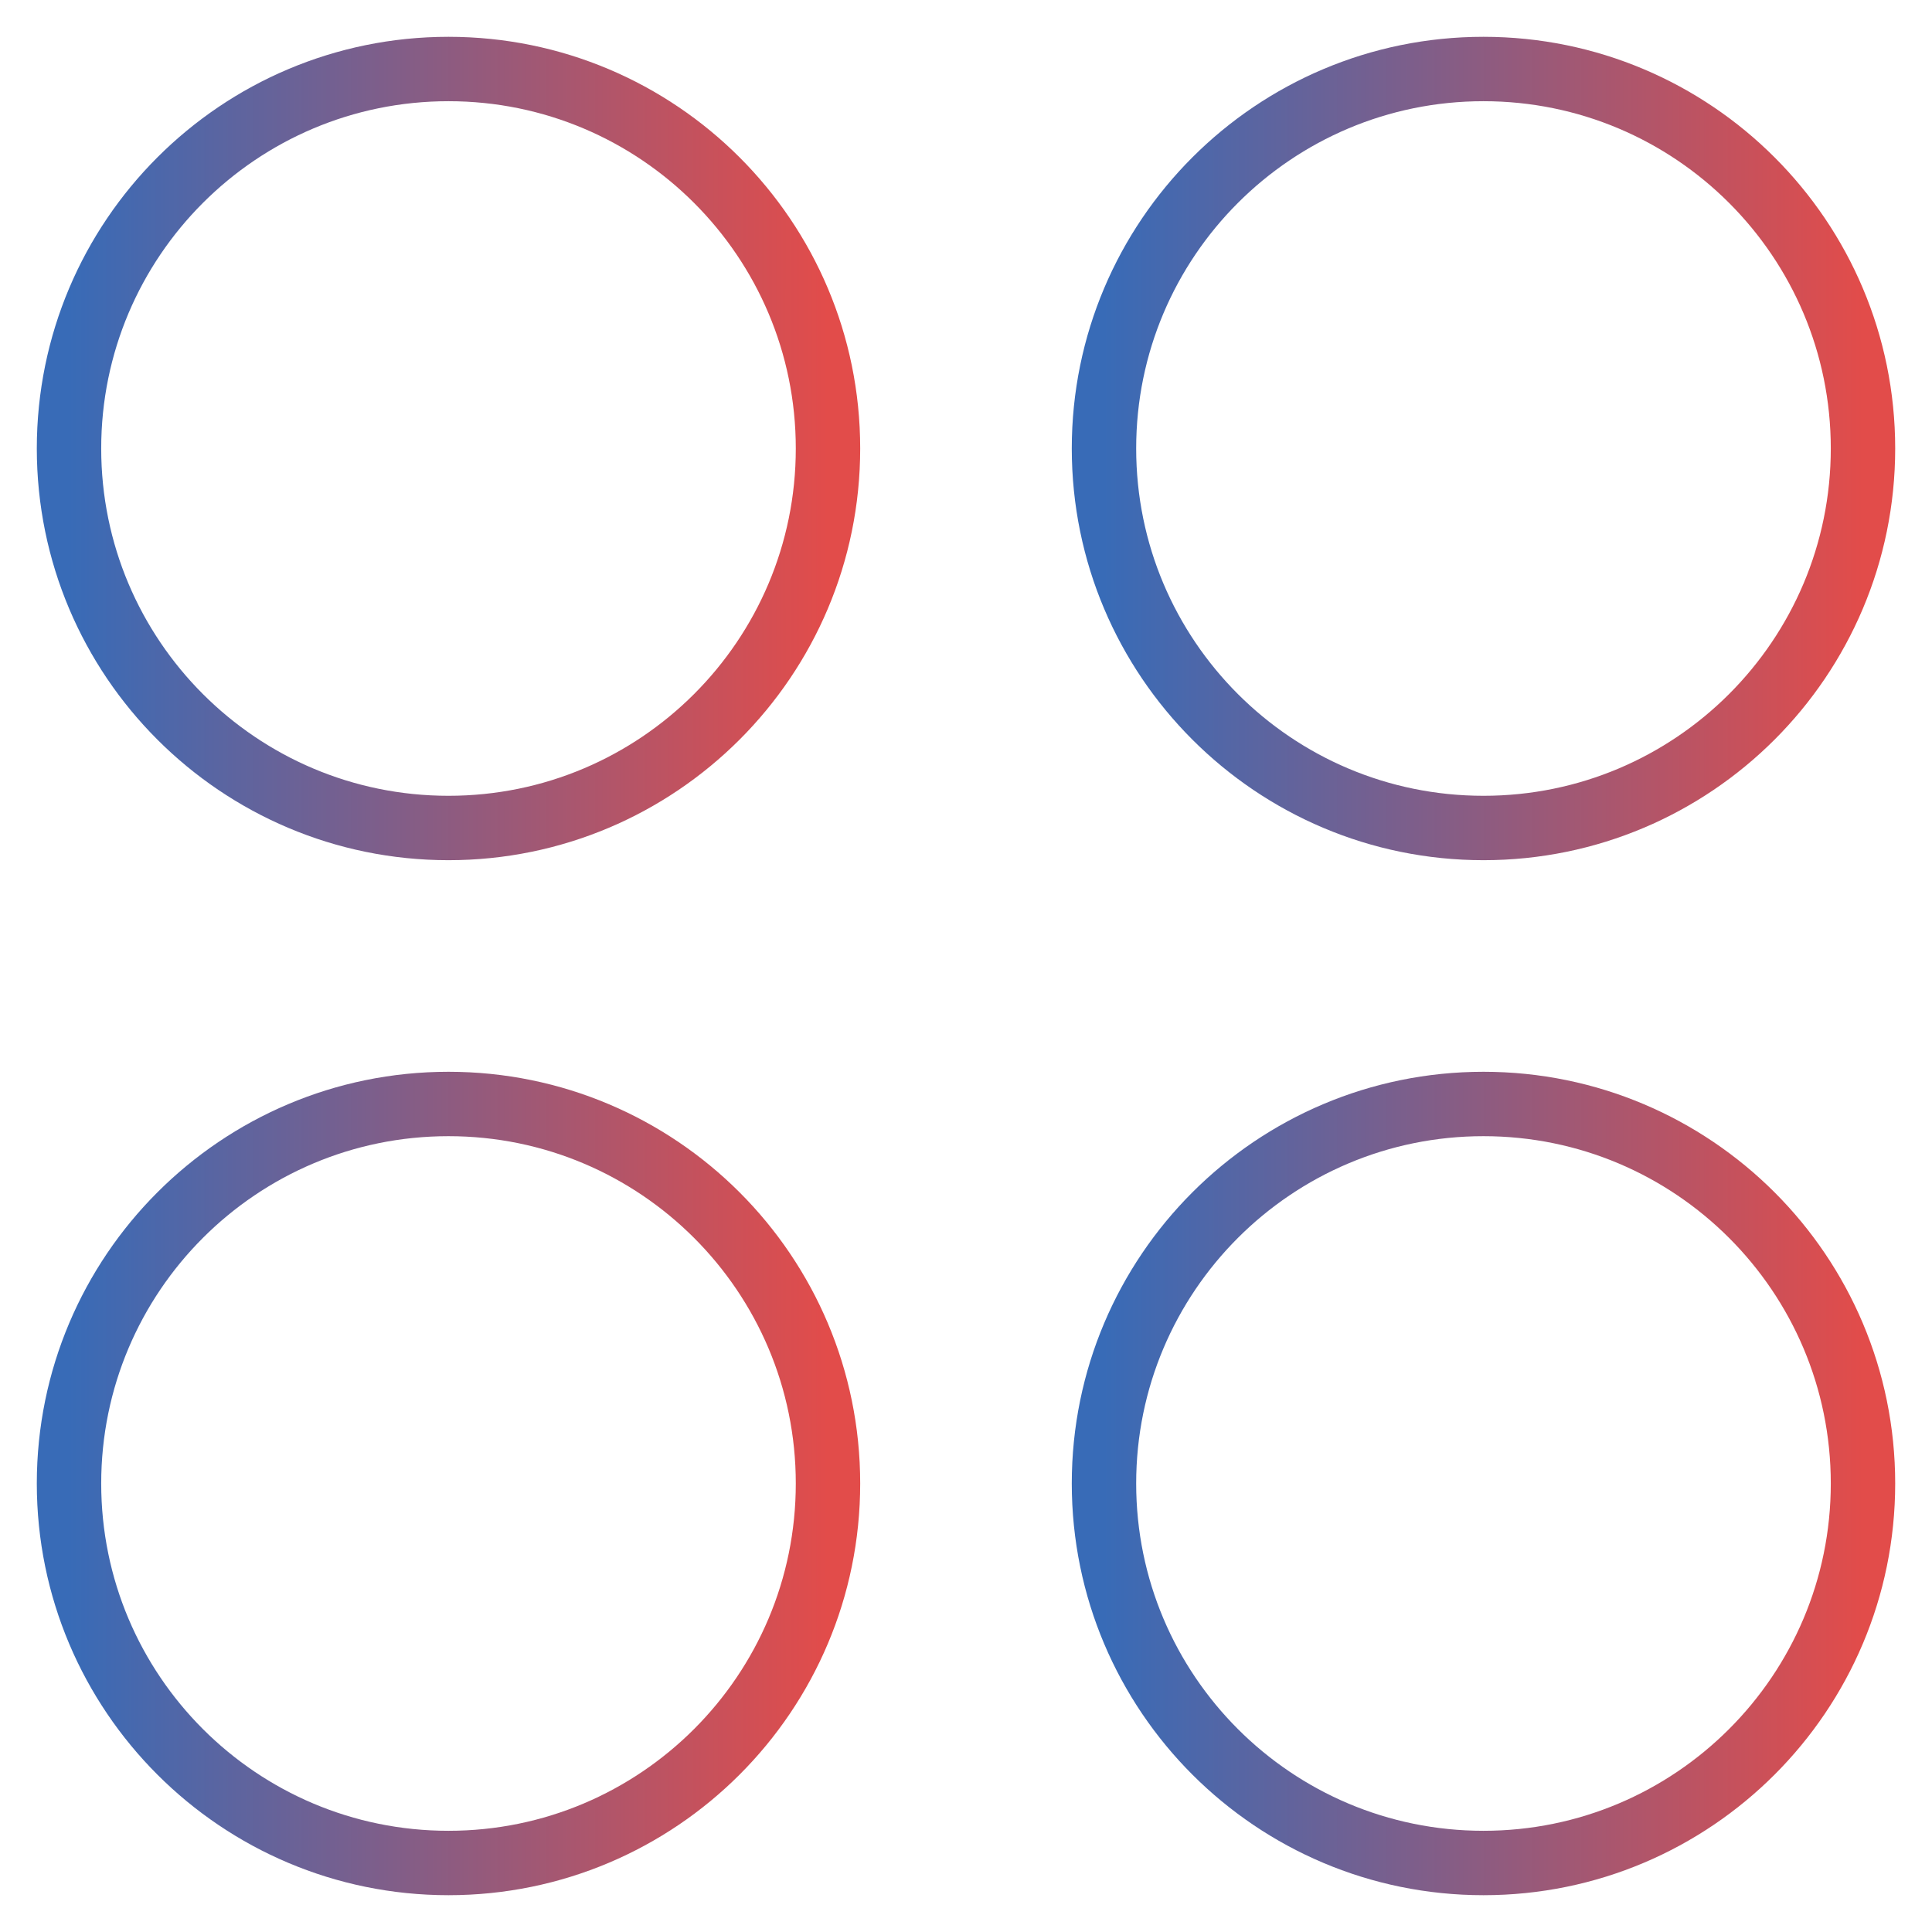
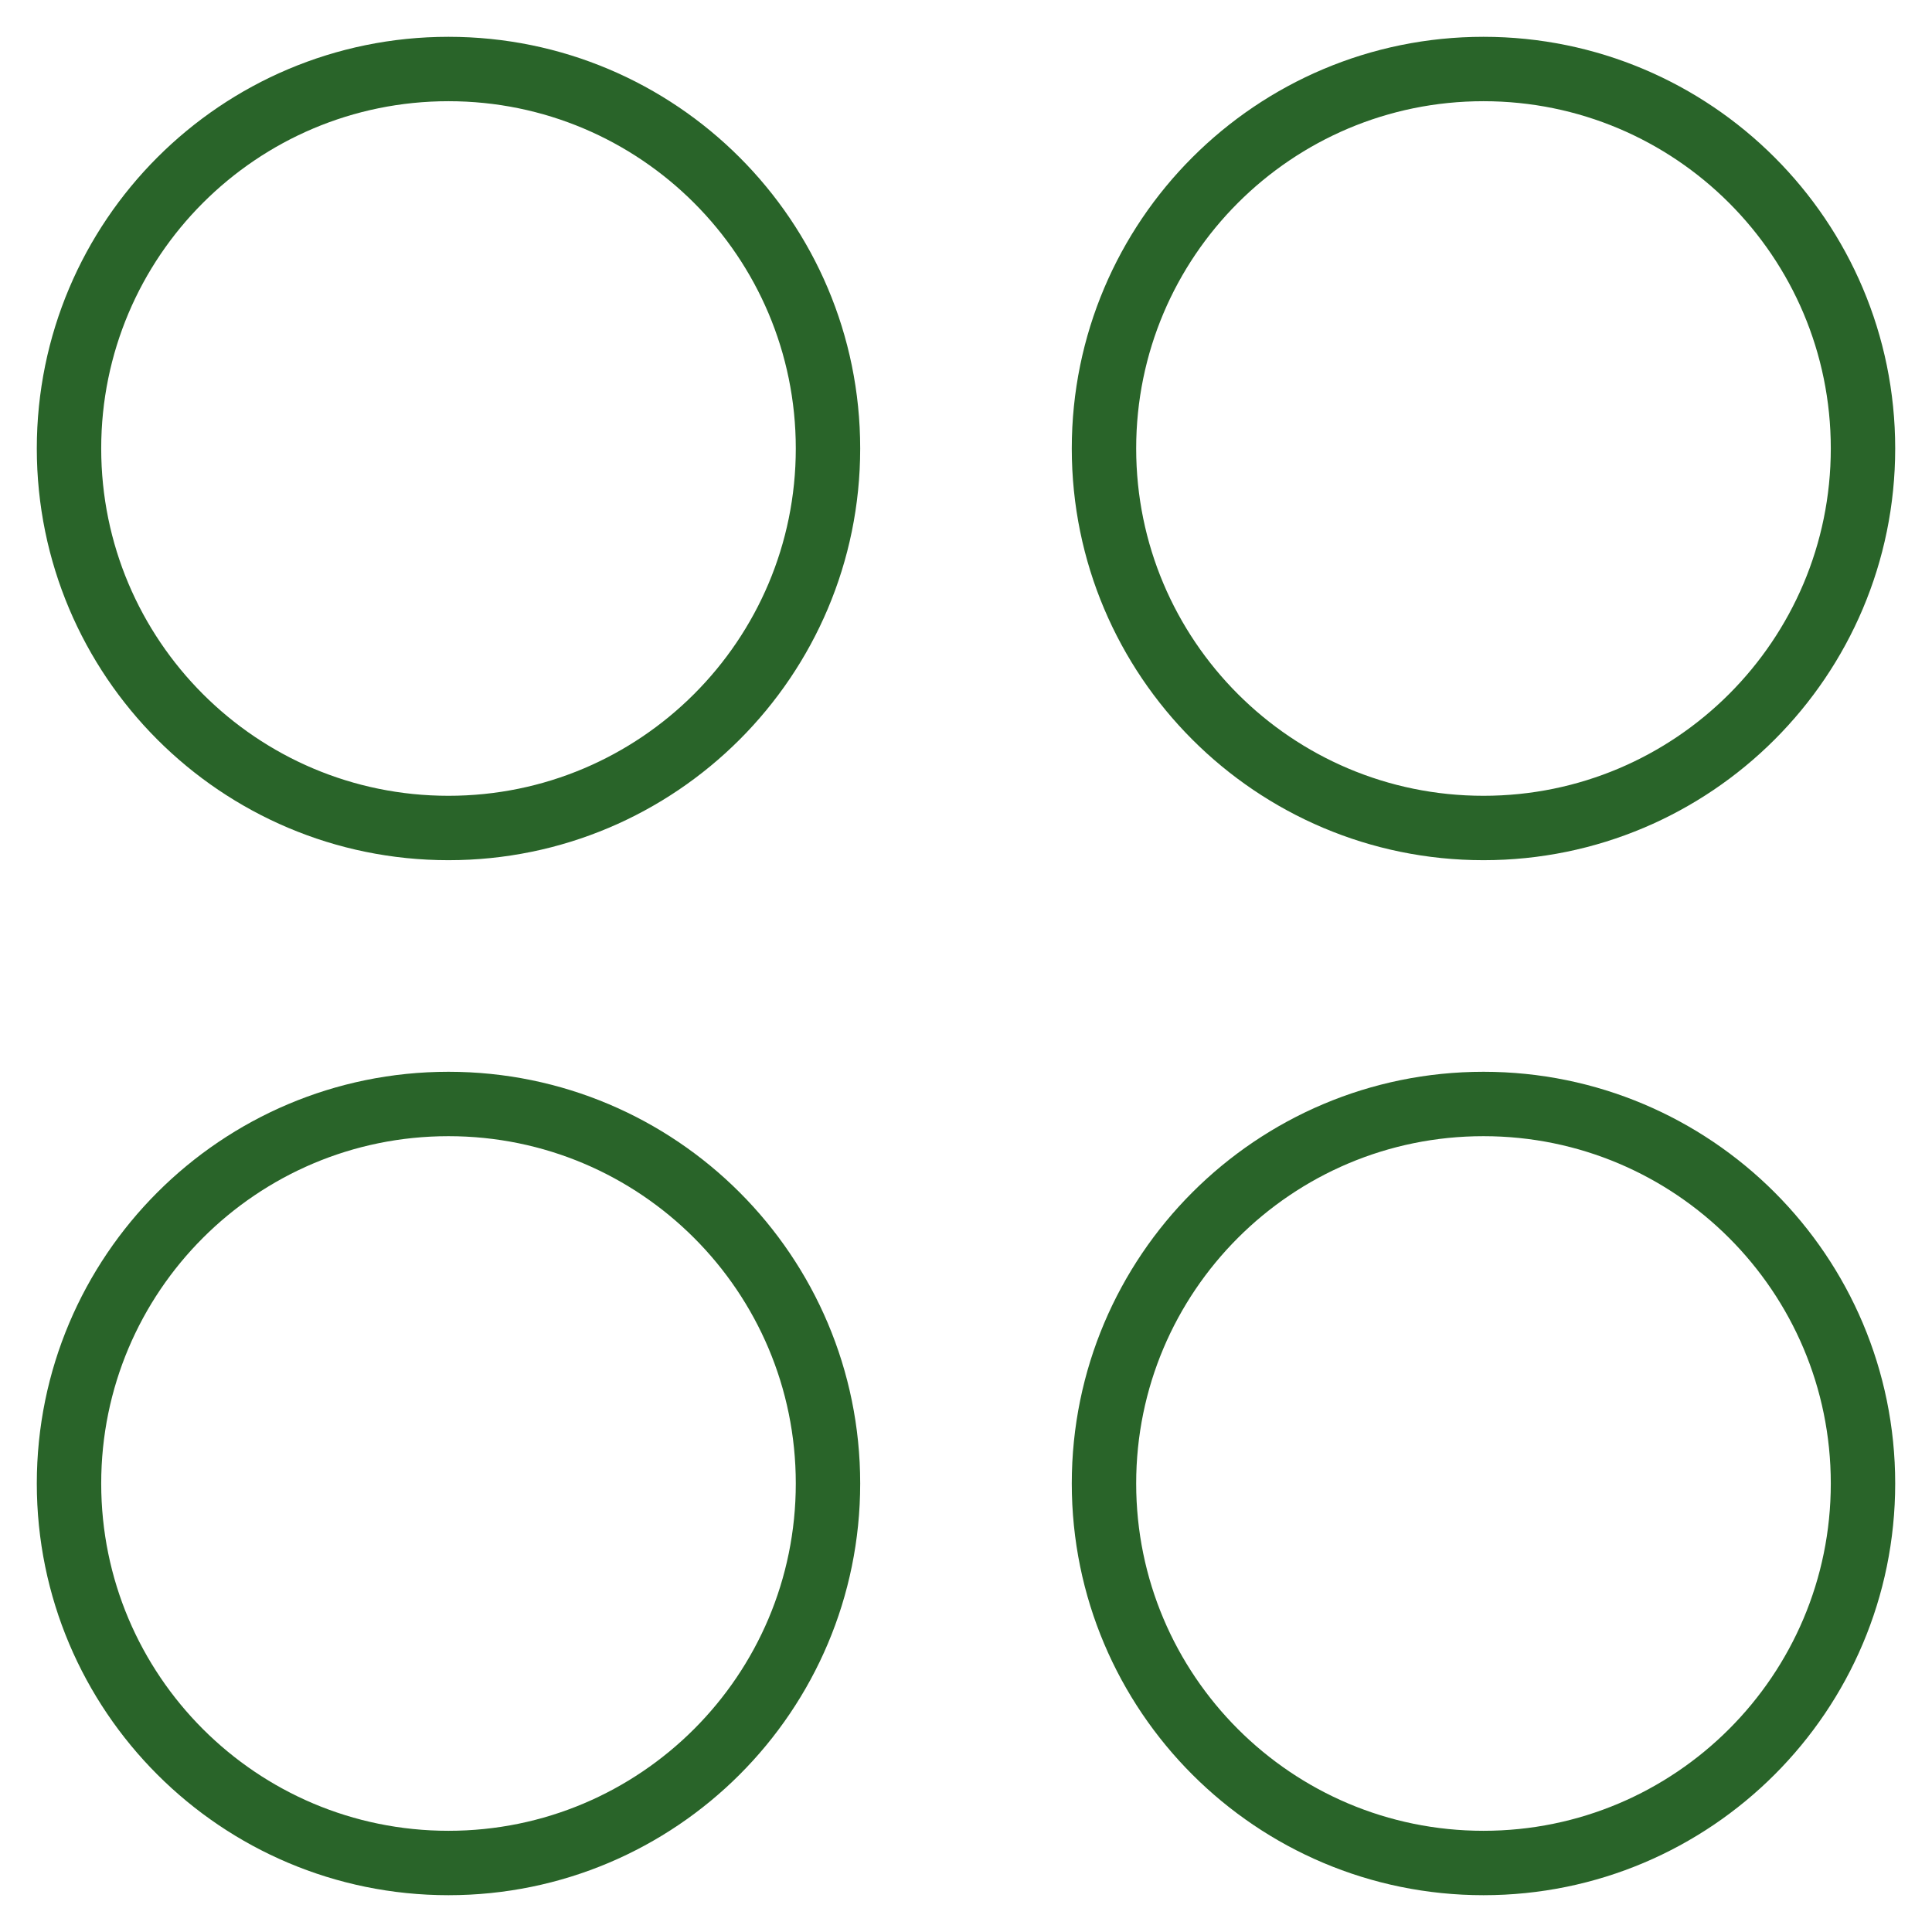
<svg xmlns="http://www.w3.org/2000/svg" width="60" height="60" viewBox="0 0 60 60" fill="none">
-   <path d="M13.928 25.714C20.437 25.714 25.714 20.437 25.714 13.928C25.714 7.419 20.437 2.143 13.928 2.143C7.419 2.143 2.143 7.419 2.143 13.928C2.143 20.437 7.419 25.714 13.928 25.714Z" stroke="url(#paint0_linear_574_1130)" stroke-width="2" stroke-linecap="round" stroke-linejoin="round" />
-   <path d="M46.071 25.714C52.58 25.714 57.857 20.437 57.857 13.928C57.857 7.419 52.58 2.143 46.071 2.143C39.562 2.143 34.285 7.419 34.285 13.928C34.285 20.437 39.562 25.714 46.071 25.714Z" stroke="url(#paint1_linear_574_1130)" stroke-width="2" stroke-linecap="round" stroke-linejoin="round" />
-   <path d="M13.928 57.857C20.437 57.857 25.714 52.58 25.714 46.071C25.714 39.562 20.437 34.285 13.928 34.285C7.419 34.285 2.143 39.562 2.143 46.071C2.143 52.58 7.419 57.857 13.928 57.857Z" stroke="url(#paint2_linear_574_1130)" stroke-width="2" stroke-linecap="round" stroke-linejoin="round" />
-   <path d="M46.071 57.857C52.58 57.857 57.857 52.58 57.857 46.071C57.857 39.562 52.58 34.285 46.071 34.285C39.562 34.285 34.285 39.562 34.285 46.071C34.285 52.58 39.562 57.857 46.071 57.857Z" stroke="url(#paint3_linear_574_1130)" stroke-width="2" stroke-linecap="round" stroke-linejoin="round" />
+   <path d="M13.928 25.714C20.437 25.714 25.714 20.437 25.714 13.928C25.714 7.419 20.437 2.143 13.928 2.143C7.419 2.143 2.143 7.419 2.143 13.928C2.143 20.437 7.419 25.714 13.928 25.714Z" stroke="rgb(41,100,41)" stroke-width="2" stroke-linecap="round" stroke-linejoin="round" />
+   <path d="M46.071 25.714C52.58 25.714 57.857 20.437 57.857 13.928C57.857 7.419 52.58 2.143 46.071 2.143C39.562 2.143 34.285 7.419 34.285 13.928C34.285 20.437 39.562 25.714 46.071 25.714Z" stroke="rgb(41,100,41)" stroke-width="2" stroke-linecap="round" stroke-linejoin="round" />
+   <path d="M13.928 57.857C20.437 57.857 25.714 52.58 25.714 46.071C25.714 39.562 20.437 34.285 13.928 34.285C7.419 34.285 2.143 39.562 2.143 46.071C2.143 52.58 7.419 57.857 13.928 57.857Z" stroke="rgb(41,100,41)" stroke-width="2" stroke-linecap="round" stroke-linejoin="round" />
+   <path d="M46.071 57.857C52.58 57.857 57.857 52.58 57.857 46.071C57.857 39.562 52.58 34.285 46.071 34.285C39.562 34.285 34.285 39.562 34.285 46.071C34.285 52.58 39.562 57.857 46.071 57.857Z" stroke="rgb(41,100,41)" stroke-width="2" stroke-linecap="round" stroke-linejoin="round" />
  <defs>
    <linearGradient id="paint0_linear_574_1130" x1="2.143" y1="13.928" x2="25.714" y2="13.928" gradientUnits="userSpaceOnUse">
      <stop stop-color="#386BB7" />
      <stop offset="1" stop-color="#E24C4A" />
    </linearGradient>
    <linearGradient id="paint1_linear_574_1130" x1="34.285" y1="13.928" x2="57.857" y2="13.928" gradientUnits="userSpaceOnUse">
      <stop stop-color="#386BB7" />
      <stop offset="1" stop-color="#E24C4A" />
    </linearGradient>
    <linearGradient id="paint2_linear_574_1130" x1="2.143" y1="46.071" x2="25.714" y2="46.071" gradientUnits="userSpaceOnUse">
      <stop stop-color="#386BB7" />
      <stop offset="1" stop-color="#E24C4A" />
    </linearGradient>
    <linearGradient id="paint3_linear_574_1130" x1="34.285" y1="46.071" x2="57.857" y2="46.071" gradientUnits="userSpaceOnUse">
      <stop stop-color="#386BB7" />
      <stop offset="1" stop-color="#E24C4A" />
    </linearGradient>
  </defs>
</svg>
